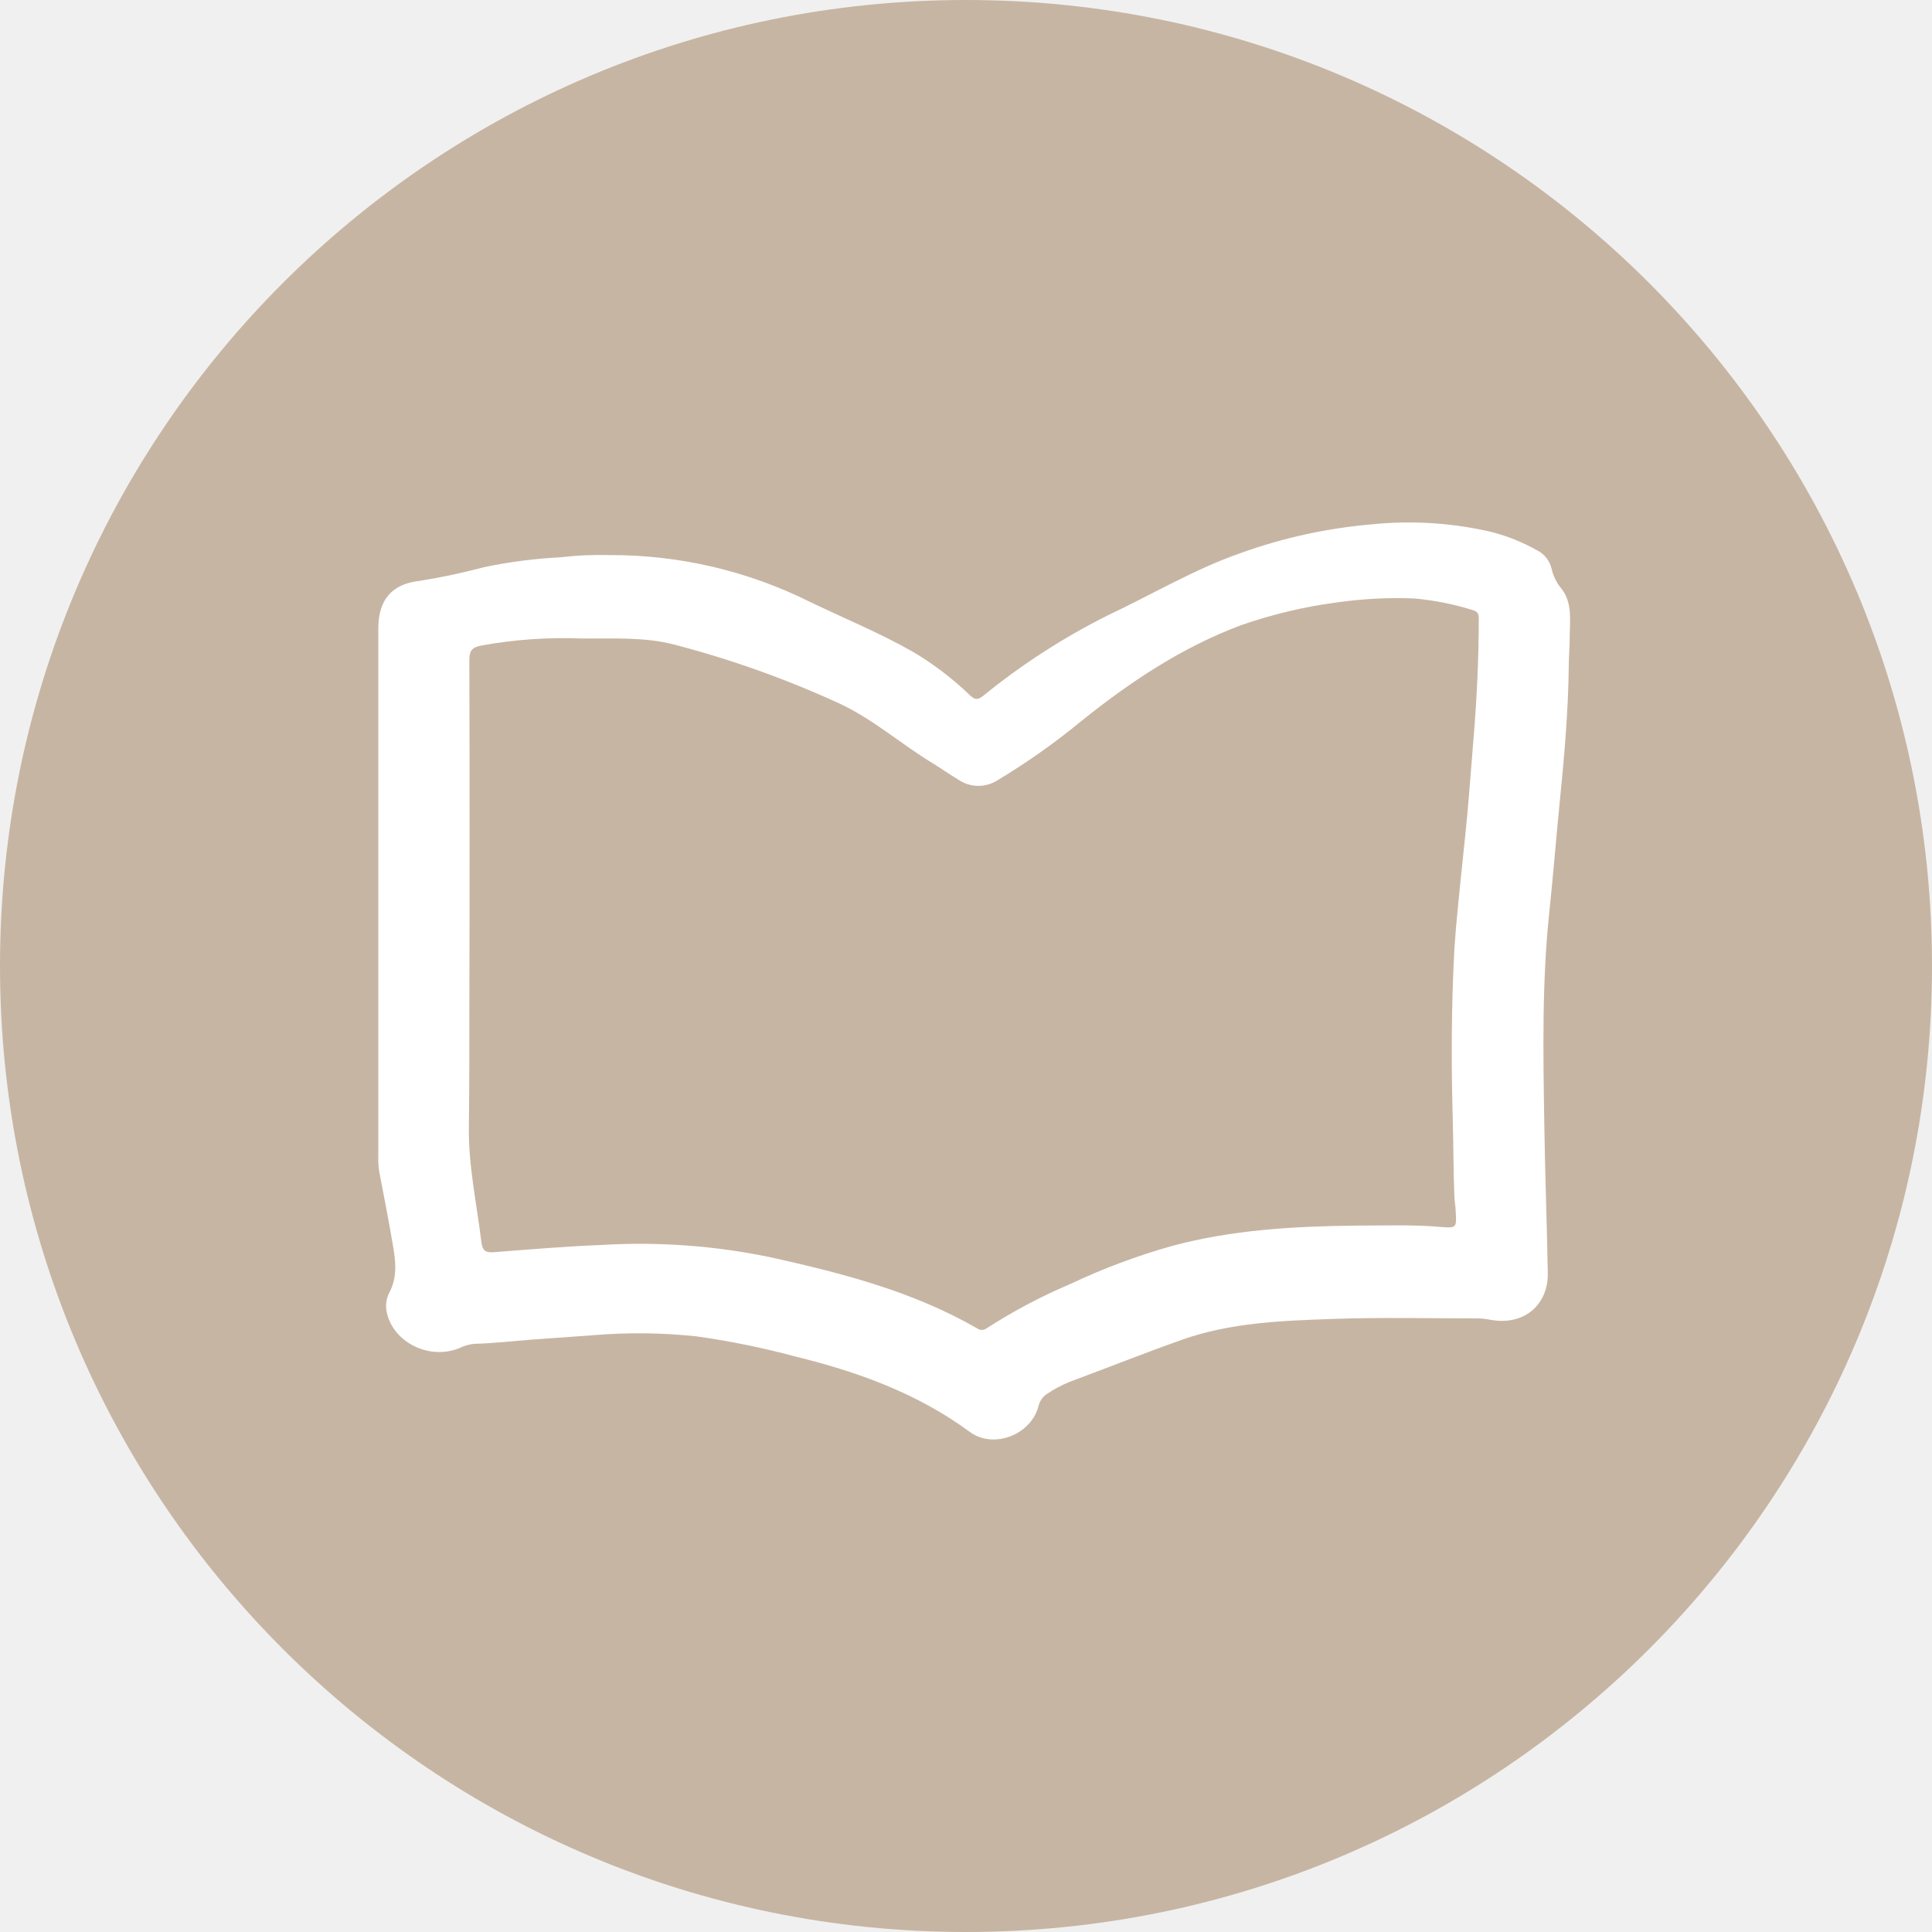
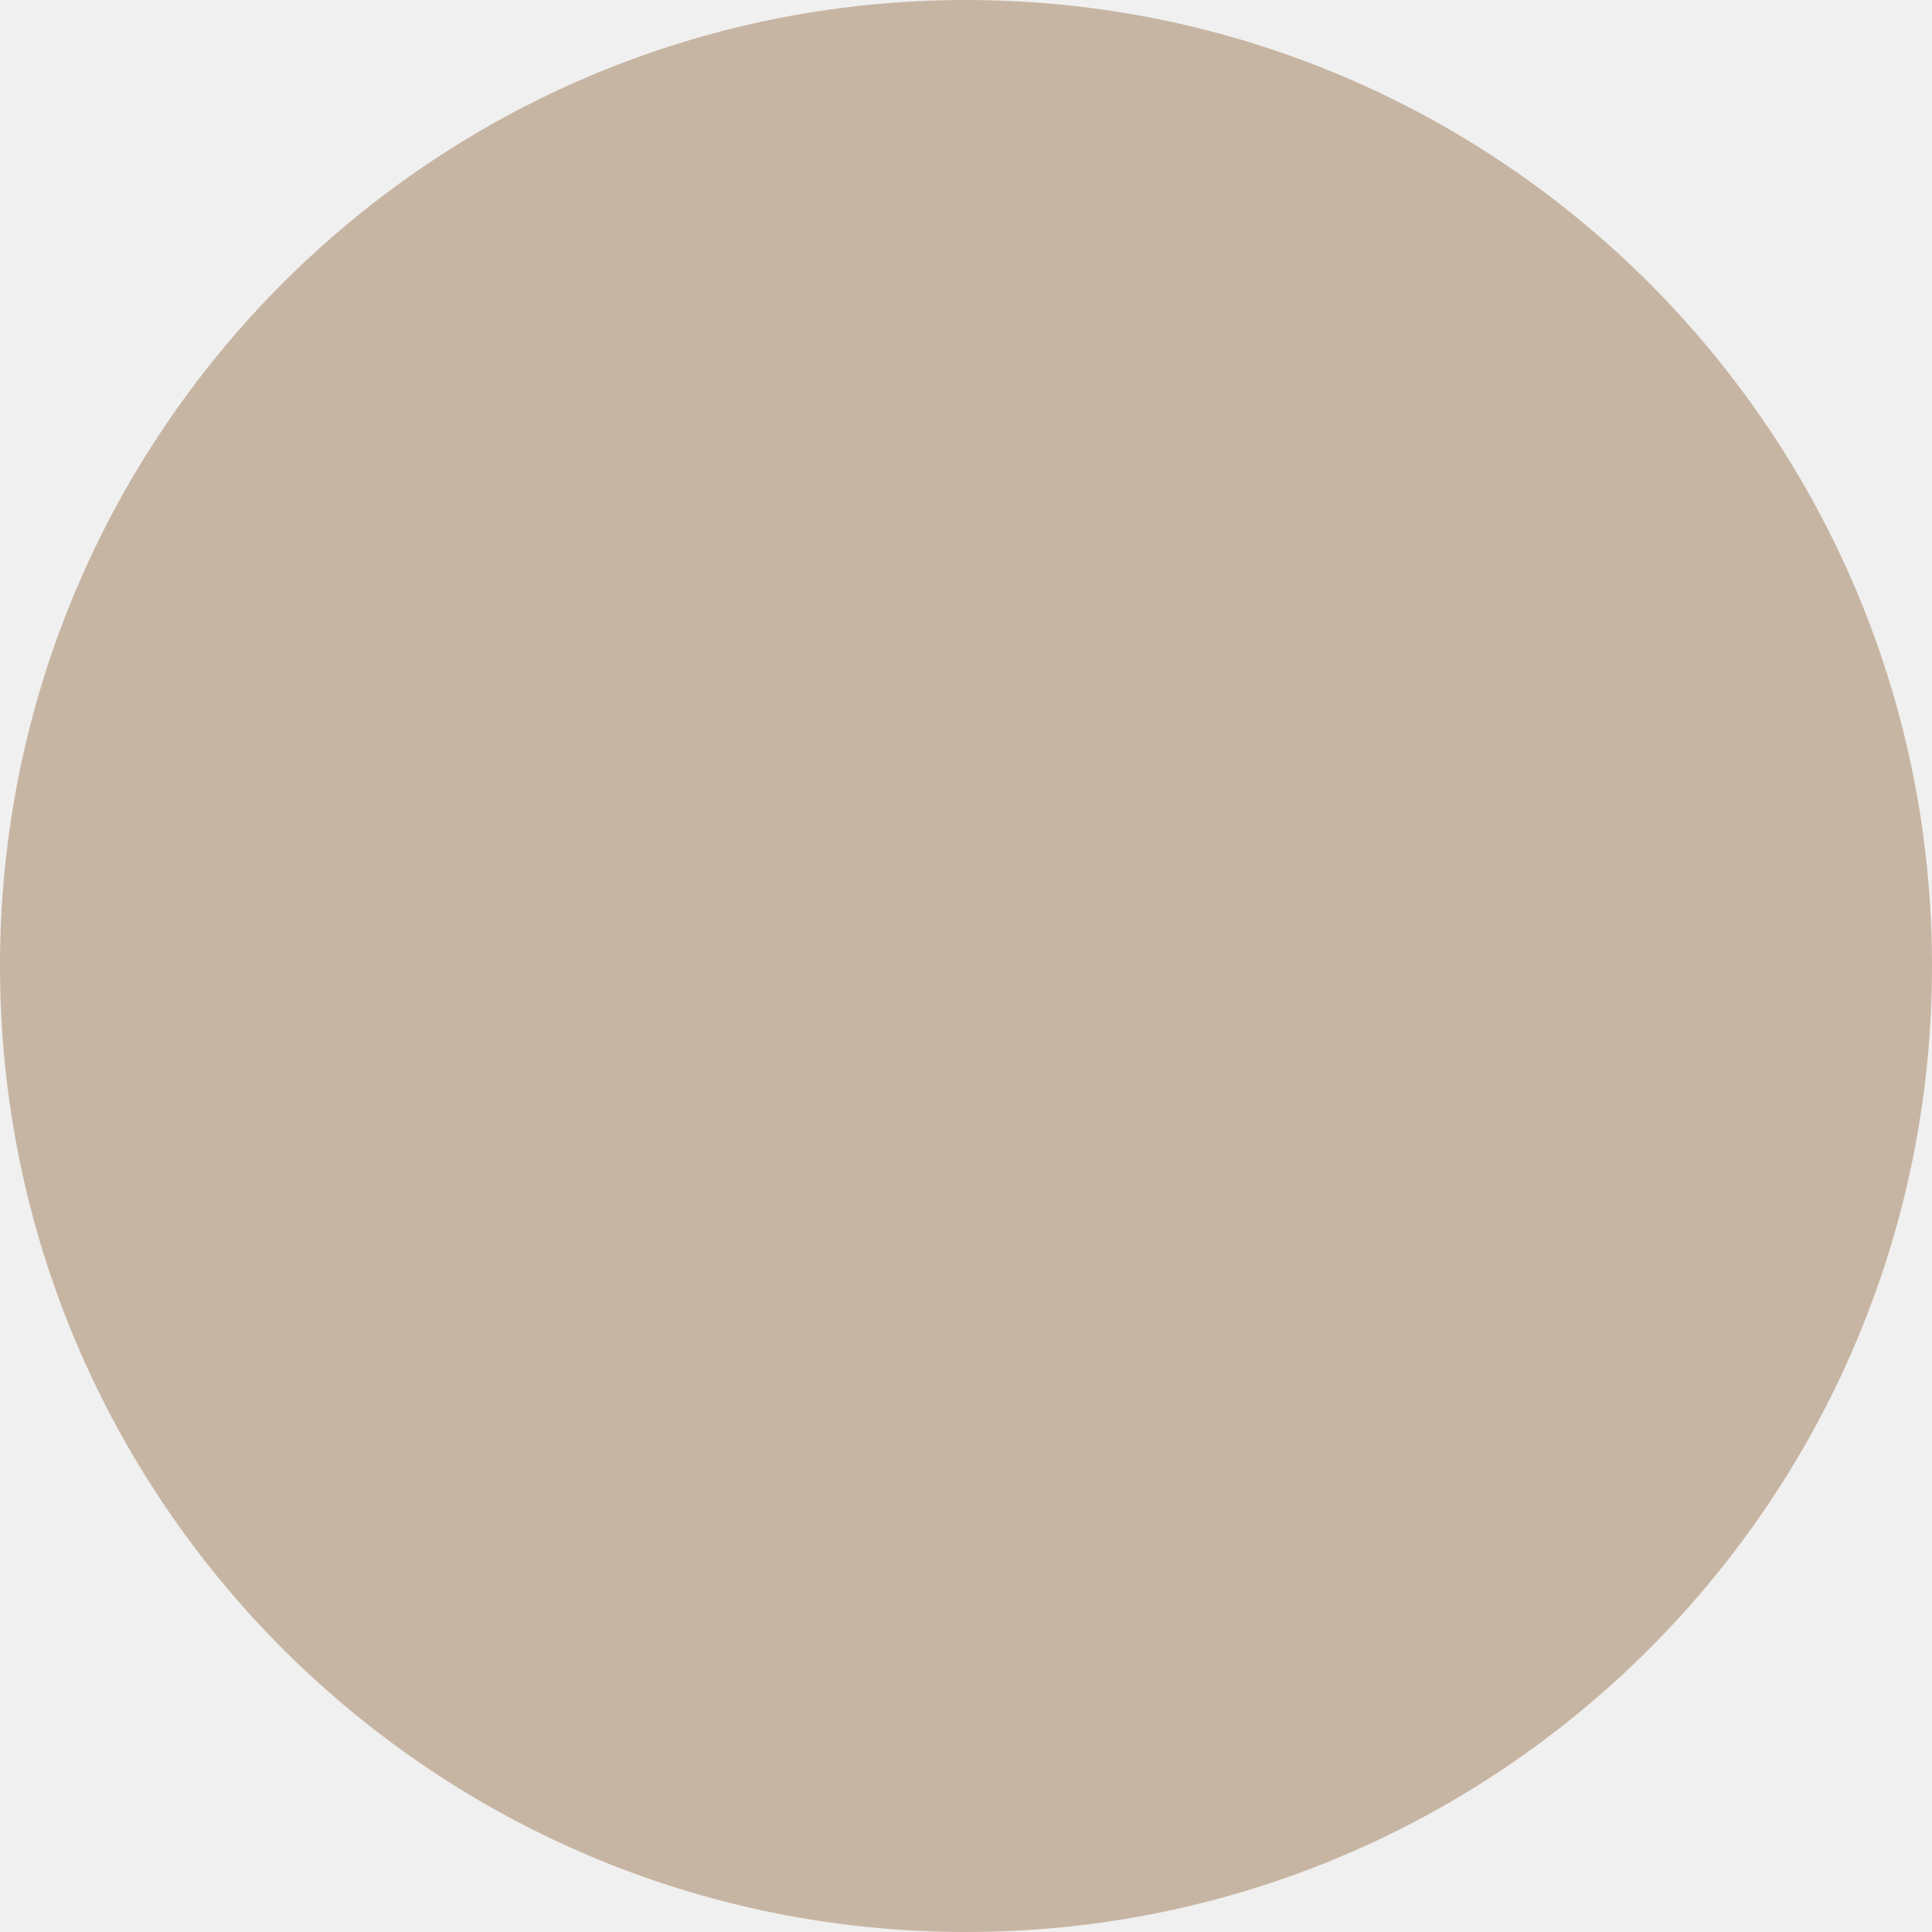
<svg xmlns="http://www.w3.org/2000/svg" width="710" height="710" viewBox="0 0 710 710" fill="none">
  <circle cx="355" cy="355" r="355" fill="#C7B5A3" />
-   <path d="M223.613 203.994C249.348 203.83 274.759 209.742 297.779 221.25C310.481 227.353 323.533 232.696 335.738 239.675C343.248 244.152 350.214 249.482 356.499 255.559C358.164 257.106 359.185 257.34 361.142 255.851C375.419 244.217 390.941 234.199 407.423 225.981C423.541 218.389 438.9 209.191 455.806 203.293C471.57 197.607 488.015 194.024 504.715 192.636C519.328 191.206 534.077 192.192 548.369 195.556C554.118 197.067 559.652 199.304 564.837 202.213C566.196 202.899 567.385 203.878 568.319 205.08C569.254 206.282 569.909 207.676 570.239 209.162C570.886 211.861 572.156 214.371 573.947 216.491C577.948 221.776 576.867 228.17 576.867 234.01C576.867 237.485 576.546 240.989 576.517 244.463C576.342 261.72 574.794 278.859 573.071 295.97C571.786 309.051 570.735 322.248 569.363 335.213C566.618 361.112 567.115 387.099 567.523 413.085C567.786 431.334 568.487 449.613 568.808 467.891C569.013 479.074 560.515 487.396 547.609 485.001C546.137 484.707 544.643 484.54 543.142 484.505C525.272 484.505 507.431 484.067 489.59 484.709C471.019 485.352 452.244 486.053 434.52 492.301C420.504 497.265 406.635 502.783 392.677 507.981C389.997 509.115 387.426 510.493 384.998 512.098C384.155 512.606 383.423 513.28 382.846 514.077C382.269 514.875 381.859 515.781 381.64 516.74C378.924 527.252 365.201 532.654 356.412 526.23C337.169 512.069 315.328 504.156 292.436 498.55C280.511 495.336 268.399 492.859 256.17 491.133C243.561 489.77 230.85 489.613 218.211 490.666L195.932 492.272C188.749 492.797 181.565 493.673 174.353 493.849C172.495 494.008 170.683 494.513 169.01 495.338C158.002 500.01 144.599 493.469 142.146 482.374C141.563 479.844 141.916 477.189 143.139 474.899C146.059 469.351 145.417 463.599 144.424 457.847C142.905 448.795 141.153 439.802 139.401 430.78C139.072 428.714 138.945 426.621 139.022 424.531C139.022 360.022 139.022 295.512 139.022 231.003C139.022 220.637 143.811 214.652 154.06 213.484C162.084 212.216 170.037 210.53 177.886 208.432C187.112 206.498 196.474 205.288 205.889 204.812C211.769 204.11 217.693 203.837 223.613 203.994V203.994ZM213.948 234.653C201.499 234.144 189.033 235.016 176.777 237.251C173.127 237.981 172.484 239.441 172.484 242.741C172.601 285.76 172.601 328.789 172.484 371.828C172.484 386.018 172.484 400.209 172.309 414.399C172.134 428.59 175.229 442.576 176.923 456.62C177.302 459.54 178.441 460.416 181.361 460.183C194.676 459.161 208.02 458.022 221.364 457.496C242.18 456.271 263.065 457.823 283.471 462.11C309.751 467.949 335.534 474.607 359.069 488.155C359.574 488.534 360.189 488.739 360.821 488.739C361.452 488.739 362.067 488.534 362.573 488.155C372.361 481.836 382.678 476.375 393.407 471.833C405.306 466.207 417.651 461.577 430.315 457.993C452.594 451.919 475.458 450.664 498.408 450.401C508.774 450.401 519.14 449.992 529.476 450.897C535.316 451.394 535.316 451.131 534.966 445.291C534.966 443.452 534.528 441.612 534.47 439.744C534.119 430.458 534.148 421.144 533.886 411.83C533.302 391.099 533.331 370.338 534.44 349.607C534.791 343.447 535.375 337.315 535.988 331.183C537.01 320.555 538.236 309.927 539.229 299.298C540.076 290.042 540.718 280.757 541.507 271.501C542.704 256.902 543.463 242.011 543.434 227.236C543.434 225.747 543.054 224.783 541.536 224.316C534.449 222.058 527.134 220.589 519.724 219.936C510.288 219.551 500.837 220.03 491.488 221.367C479.383 222.943 467.474 225.771 455.952 229.806C434.316 237.923 415.394 250.537 397.554 264.844C387.671 272.999 377.188 280.397 366.193 286.976C364.073 288.238 361.636 288.869 359.17 288.797C356.703 288.724 354.308 287.951 352.265 286.568C348.878 284.524 345.637 282.246 342.25 280.173C330.833 273.195 320.701 264.202 308.437 258.508C288.954 249.574 268.73 242.354 247.994 236.93C236.869 234.01 225.335 234.74 213.948 234.653Z" fill="white" />
+   <path class="animate cream" d="M223.613 203.994C249.348 203.83 274.759 209.742 297.779 221.25C310.481 227.353 323.533 232.696 335.738 239.675C343.248 244.152 350.214 249.482 356.499 255.559C358.164 257.106 359.185 257.34 361.142 255.851C375.419 244.217 390.941 234.199 407.423 225.981C423.541 218.389 438.9 209.191 455.806 203.293C471.57 197.607 488.015 194.024 504.715 192.636C519.328 191.206 534.077 192.192 548.369 195.556C554.118 197.067 559.652 199.304 564.837 202.213C566.196 202.899 567.385 203.878 568.319 205.08C569.254 206.282 569.909 207.676 570.239 209.162C570.886 211.861 572.156 214.371 573.947 216.491C577.948 221.776 576.867 228.17 576.867 234.01C576.867 237.485 576.546 240.989 576.517 244.463C576.342 261.72 574.794 278.859 573.071 295.97C571.786 309.051 570.735 322.248 569.363 335.213C566.618 361.112 567.115 387.099 567.523 413.085C567.786 431.334 568.487 449.613 568.808 467.891C569.013 479.074 560.515 487.396 547.609 485.001C546.137 484.707 544.643 484.54 543.142 484.505C525.272 484.505 507.431 484.067 489.59 484.709C471.019 485.352 452.244 486.053 434.52 492.301C420.504 497.265 406.635 502.783 392.677 507.981C389.997 509.115 387.426 510.493 384.998 512.098C384.155 512.606 383.423 513.28 382.846 514.077C382.269 514.875 381.859 515.781 381.64 516.74C378.924 527.252 365.201 532.654 356.412 526.23C337.169 512.069 315.328 504.156 292.436 498.55C280.511 495.336 268.399 492.859 256.17 491.133C243.561 489.77 230.85 489.613 218.211 490.666L195.932 492.272C188.749 492.797 181.565 493.673 174.353 493.849C172.495 494.008 170.683 494.513 169.01 495.338C158.002 500.01 144.599 493.469 142.146 482.374C141.563 479.844 141.916 477.189 143.139 474.899C146.059 469.351 145.417 463.599 144.424 457.847C142.905 448.795 141.153 439.802 139.401 430.78C139.072 428.714 138.945 426.621 139.022 424.531C139.022 360.022 139.022 295.512 139.022 231.003C139.022 220.637 143.811 214.652 154.06 213.484C162.084 212.216 170.037 210.53 177.886 208.432C187.112 206.498 196.474 205.288 205.889 204.812C211.769 204.11 217.693 203.837 223.613 203.994V203.994ZM213.948 234.653C201.499 234.144 189.033 235.016 176.777 237.251C173.127 237.981 172.484 239.441 172.484 242.741C172.601 285.76 172.601 328.789 172.484 371.828C172.484 386.018 172.484 400.209 172.309 414.399C172.134 428.59 175.229 442.576 176.923 456.62C177.302 459.54 178.441 460.416 181.361 460.183C194.676 459.161 208.02 458.022 221.364 457.496C242.18 456.271 263.065 457.823 283.471 462.11C309.751 467.949 335.534 474.607 359.069 488.155C359.574 488.534 360.189 488.739 360.821 488.739C361.452 488.739 362.067 488.534 362.573 488.155C372.361 481.836 382.678 476.375 393.407 471.833C405.306 466.207 417.651 461.577 430.315 457.993C452.594 451.919 475.458 450.664 498.408 450.401C508.774 450.401 519.14 449.992 529.476 450.897C535.316 451.394 535.316 451.131 534.966 445.291C534.966 443.452 534.528 441.612 534.47 439.744C534.119 430.458 534.148 421.144 533.886 411.83C533.302 391.099 533.331 370.338 534.44 349.607C534.791 343.447 535.375 337.315 535.988 331.183C537.01 320.555 538.236 309.927 539.229 299.298C540.076 290.042 540.718 280.757 541.507 271.501C542.704 256.902 543.463 242.011 543.434 227.236C543.434 225.747 543.054 224.783 541.536 224.316C534.449 222.058 527.134 220.589 519.724 219.936C510.288 219.551 500.837 220.03 491.488 221.367C479.383 222.943 467.474 225.771 455.952 229.806C434.316 237.923 415.394 250.537 397.554 264.844C387.671 272.999 377.188 280.397 366.193 286.976C364.073 288.238 361.636 288.869 359.17 288.797C356.703 288.724 354.308 287.951 352.265 286.568C348.878 284.524 345.637 282.246 342.25 280.173C330.833 273.195 320.701 264.202 308.437 258.508C288.954 249.574 268.73 242.354 247.994 236.93C236.869 234.01 225.335 234.74 213.948 234.653Z" />
</svg>
